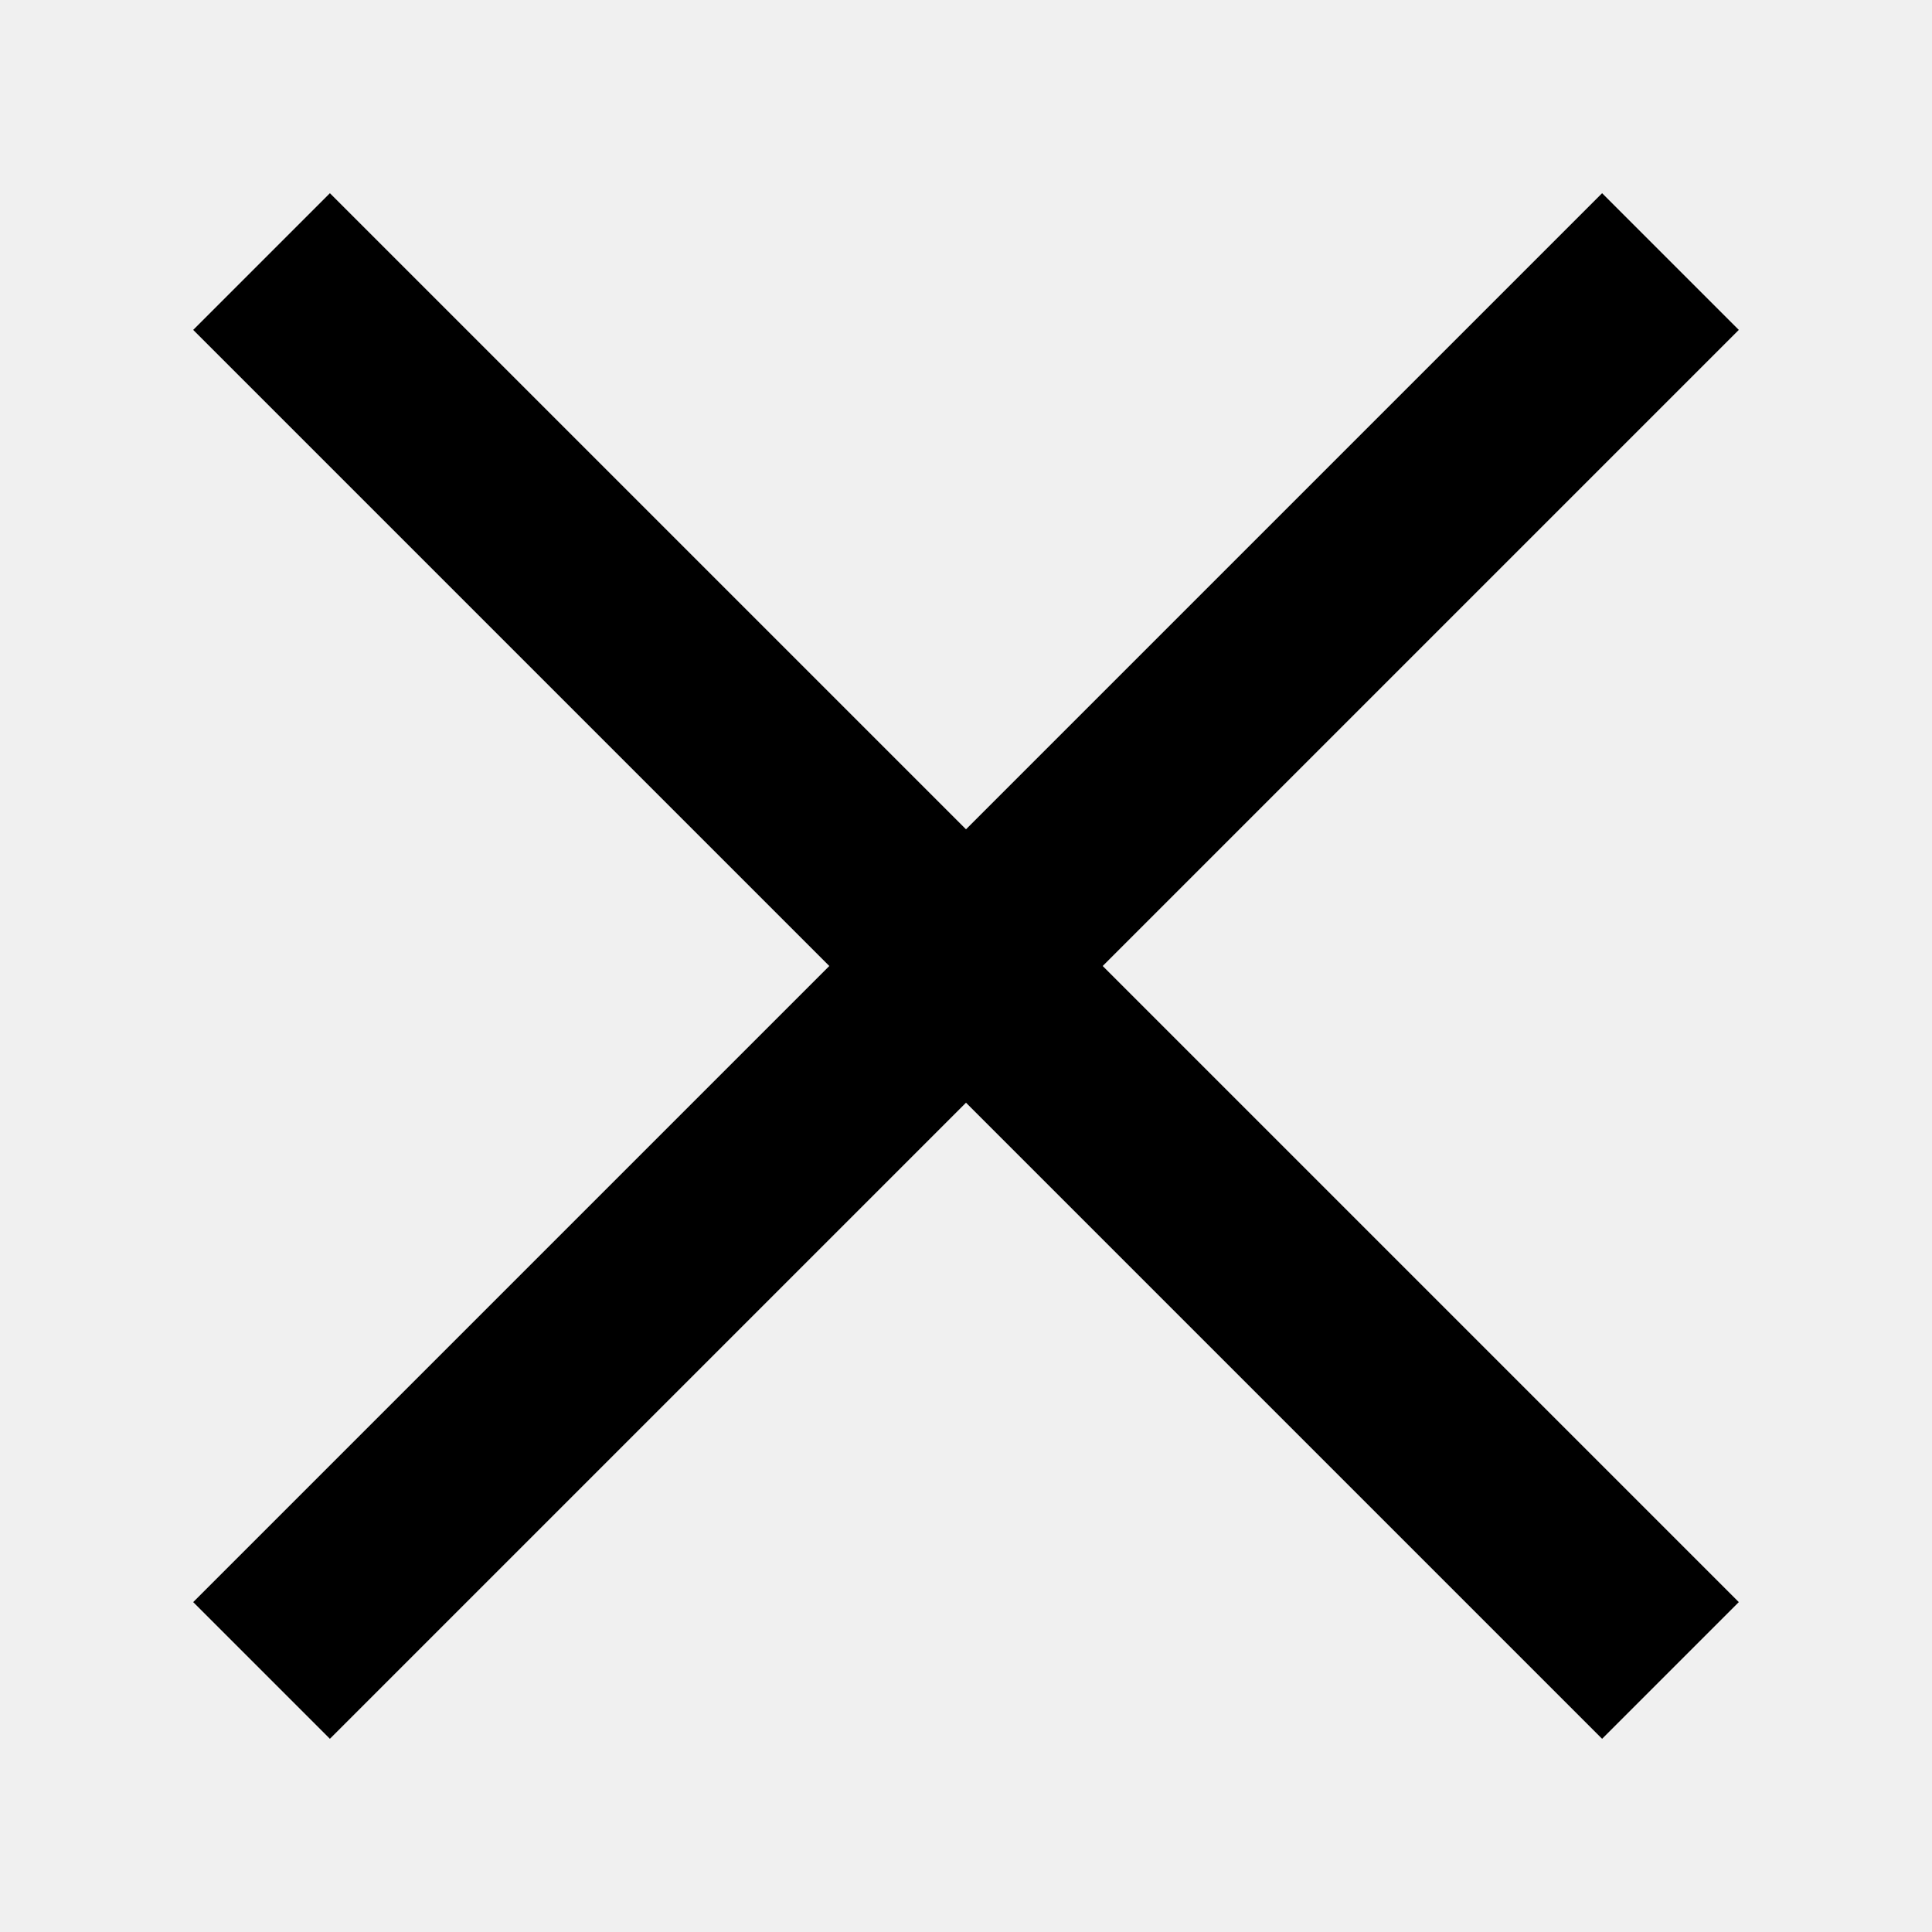
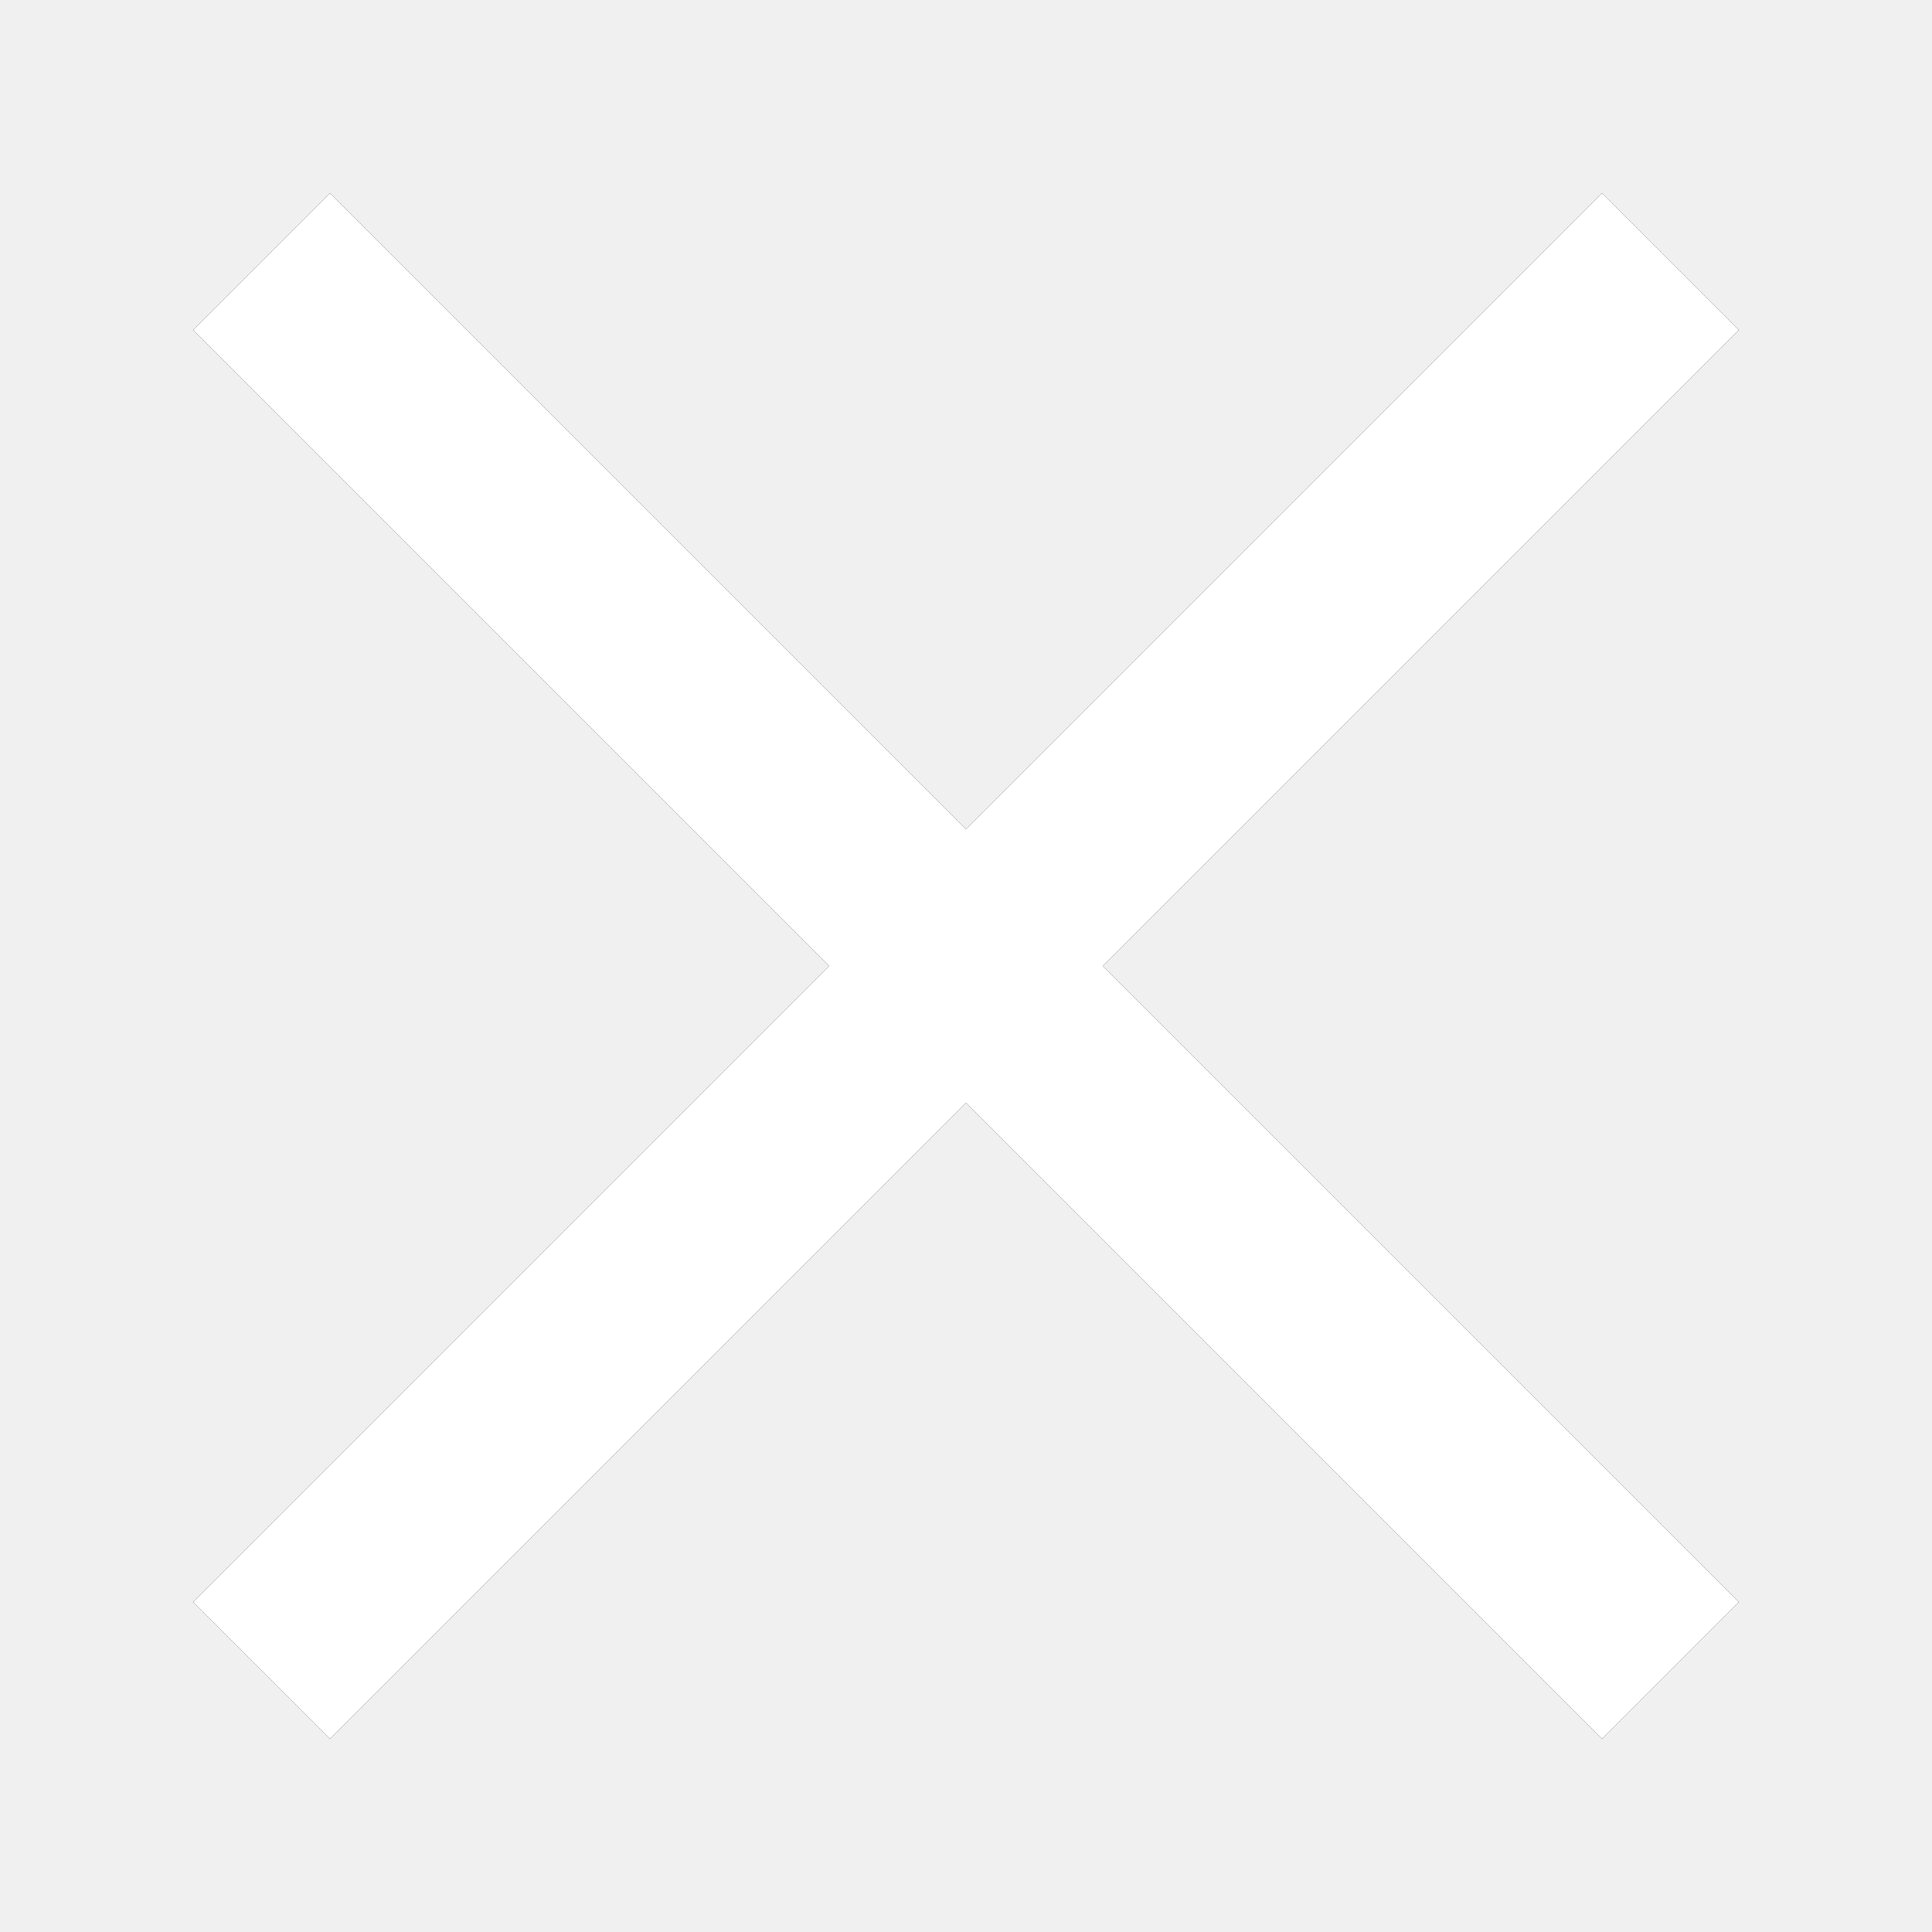
<svg xmlns="http://www.w3.org/2000/svg" width="20" height="20" viewBox="0 0 20 20">
-   <g id="Close" transform="translate(160 -82)">
-     <g fill="none" stroke-miterlimit="10">
-       <path d="M-142,85.415-143.415,84-150,90.585-156.585,84-158,85.415-151.415,92-158,98.585l1.415,1.415L-150,93.415l6.585,6.585L-142,98.585-148.585,92Z" stroke="none" />
-       <path d="M -156.585 84 L -150 90.585 L -143.415 84 L -142 85.415 L -148.585 92 L -142 98.585 L -143.415 100 L -150 93.415 L -156.585 100 L -158 98.585 L -151.415 92 L -158 85.415 L -156.585 84 Z" stroke="none" fill="currentColor" />
+   <g transform="translate(160 -82)">
+     <g>
+       <path d="M-142,85.415-143.415,84-150,90.585-156.585,84-158,85.415-151.415,92-158,98.585l1.415,1.415L-150,93.415l6.585,6.585L-142,98.585-148.585,92Z" />
+       <path d="M -156.585 84 L -150 90.585 L -143.415 84 L -142 85.415 L -148.585 92 L -142 98.585 L -143.415 100 L -150 93.415 L -156.585 100 L -158 98.585 L -151.415 92 L -158 85.415 L -156.585 84 Z" fill="#fff" />
    </g>
-     <rect width="20" height="20" transform="translate(-160 82)" fill="none" />
  </g>
</svg>
